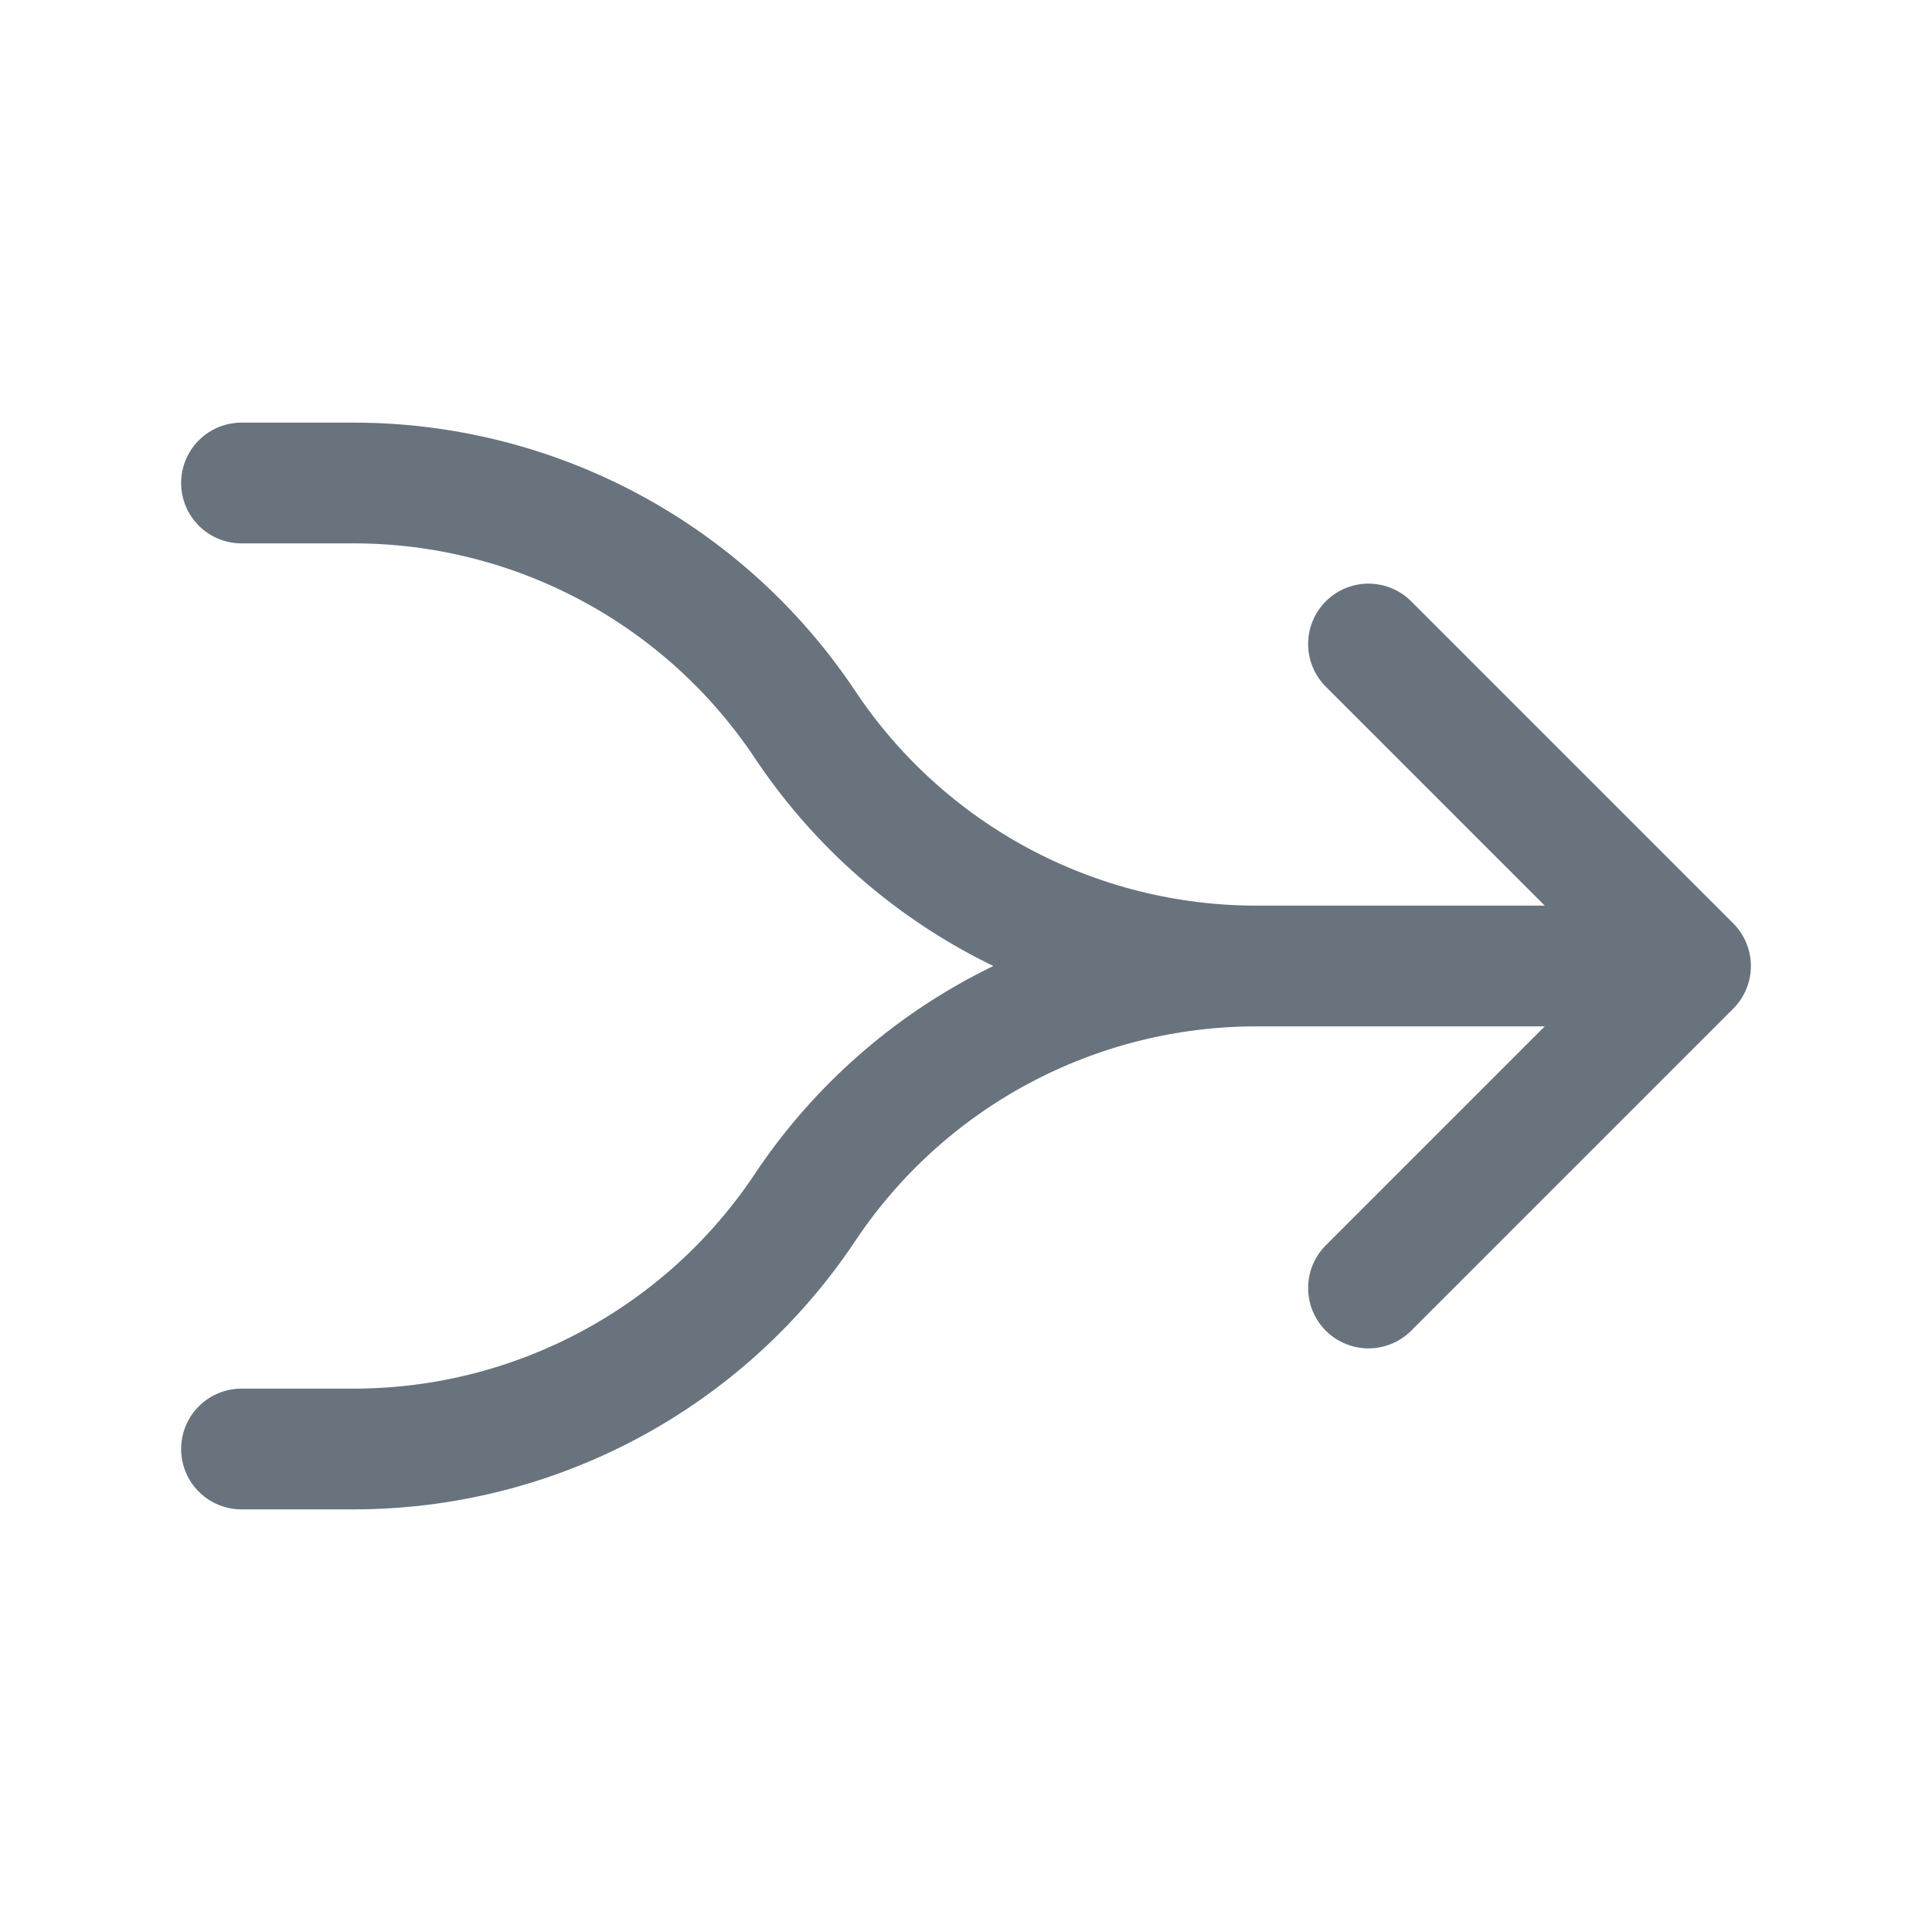
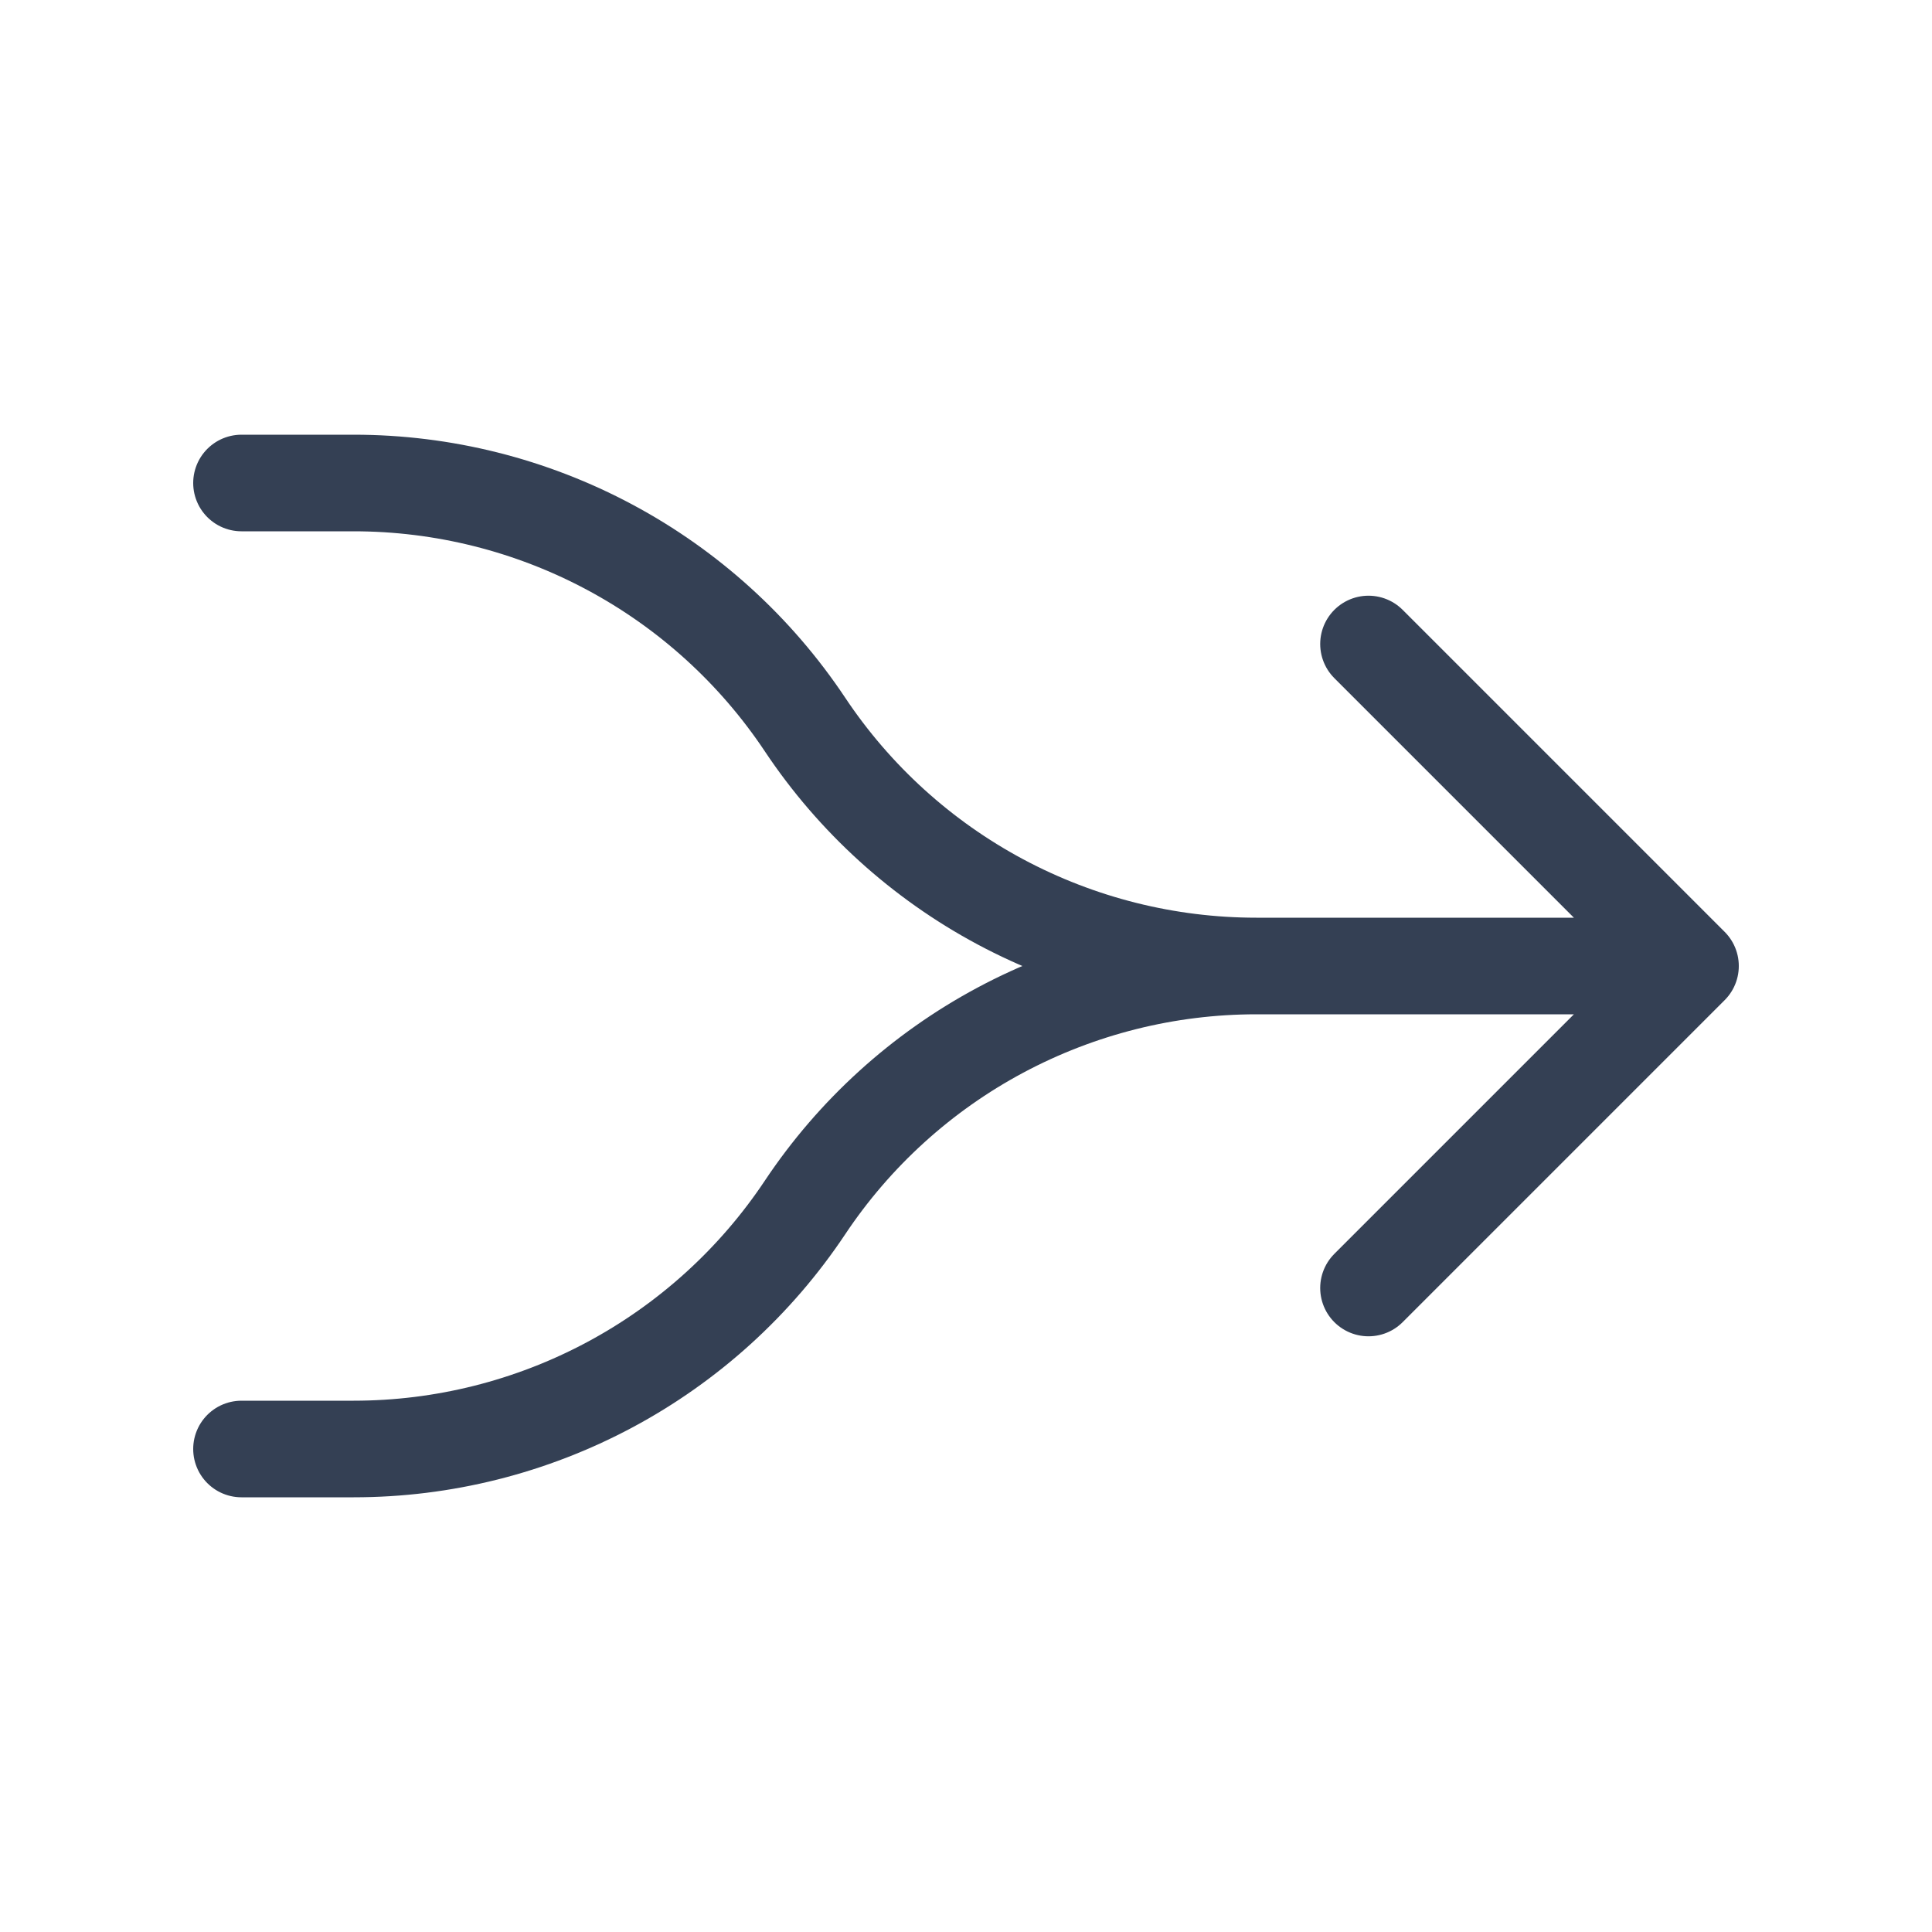
<svg xmlns="http://www.w3.org/2000/svg" width="24" height="24" viewBox="0 0 24 24" fill="none">
-   <path d="M17 8L21 12M21 12L17 16M21 12H15.606M15.606 12C14.497 12 13.405 11.726 12.427 11.203C11.449 10.68 10.615 9.923 10 9C9.385 8.077 8.551 7.32 7.573 6.797C6.595 6.274 5.503 6 4.394 6L3 6M15.606 12C14.497 12 13.405 12.274 12.427 12.797C11.449 13.32 10.615 14.077 10 15C9.385 15.923 8.551 16.68 7.573 17.203C6.595 17.726 5.503 18 4.394 18H3" stroke="#68737D" stroke-width="1.5" stroke-linecap="round" stroke-linejoin="round" />
+   <path d="M17 8L21 12M21 12L17 16M21 12H15.606M15.606 12C14.497 12 13.405 11.726 12.427 11.203C11.449 10.68 10.615 9.923 10 9C9.385 8.077 8.551 7.32 7.573 6.797C6.595 6.274 5.503 6 4.394 6L3 6M15.606 12C14.497 12 13.405 12.274 12.427 12.797C11.449 13.32 10.615 14.077 10 15C9.385 15.923 8.551 16.68 7.573 17.203C6.595 17.726 5.503 18 4.394 18H3" stroke="#344054" stroke-width="1.2" stroke-linecap="round" stroke-linejoin="round" />
</svg>
